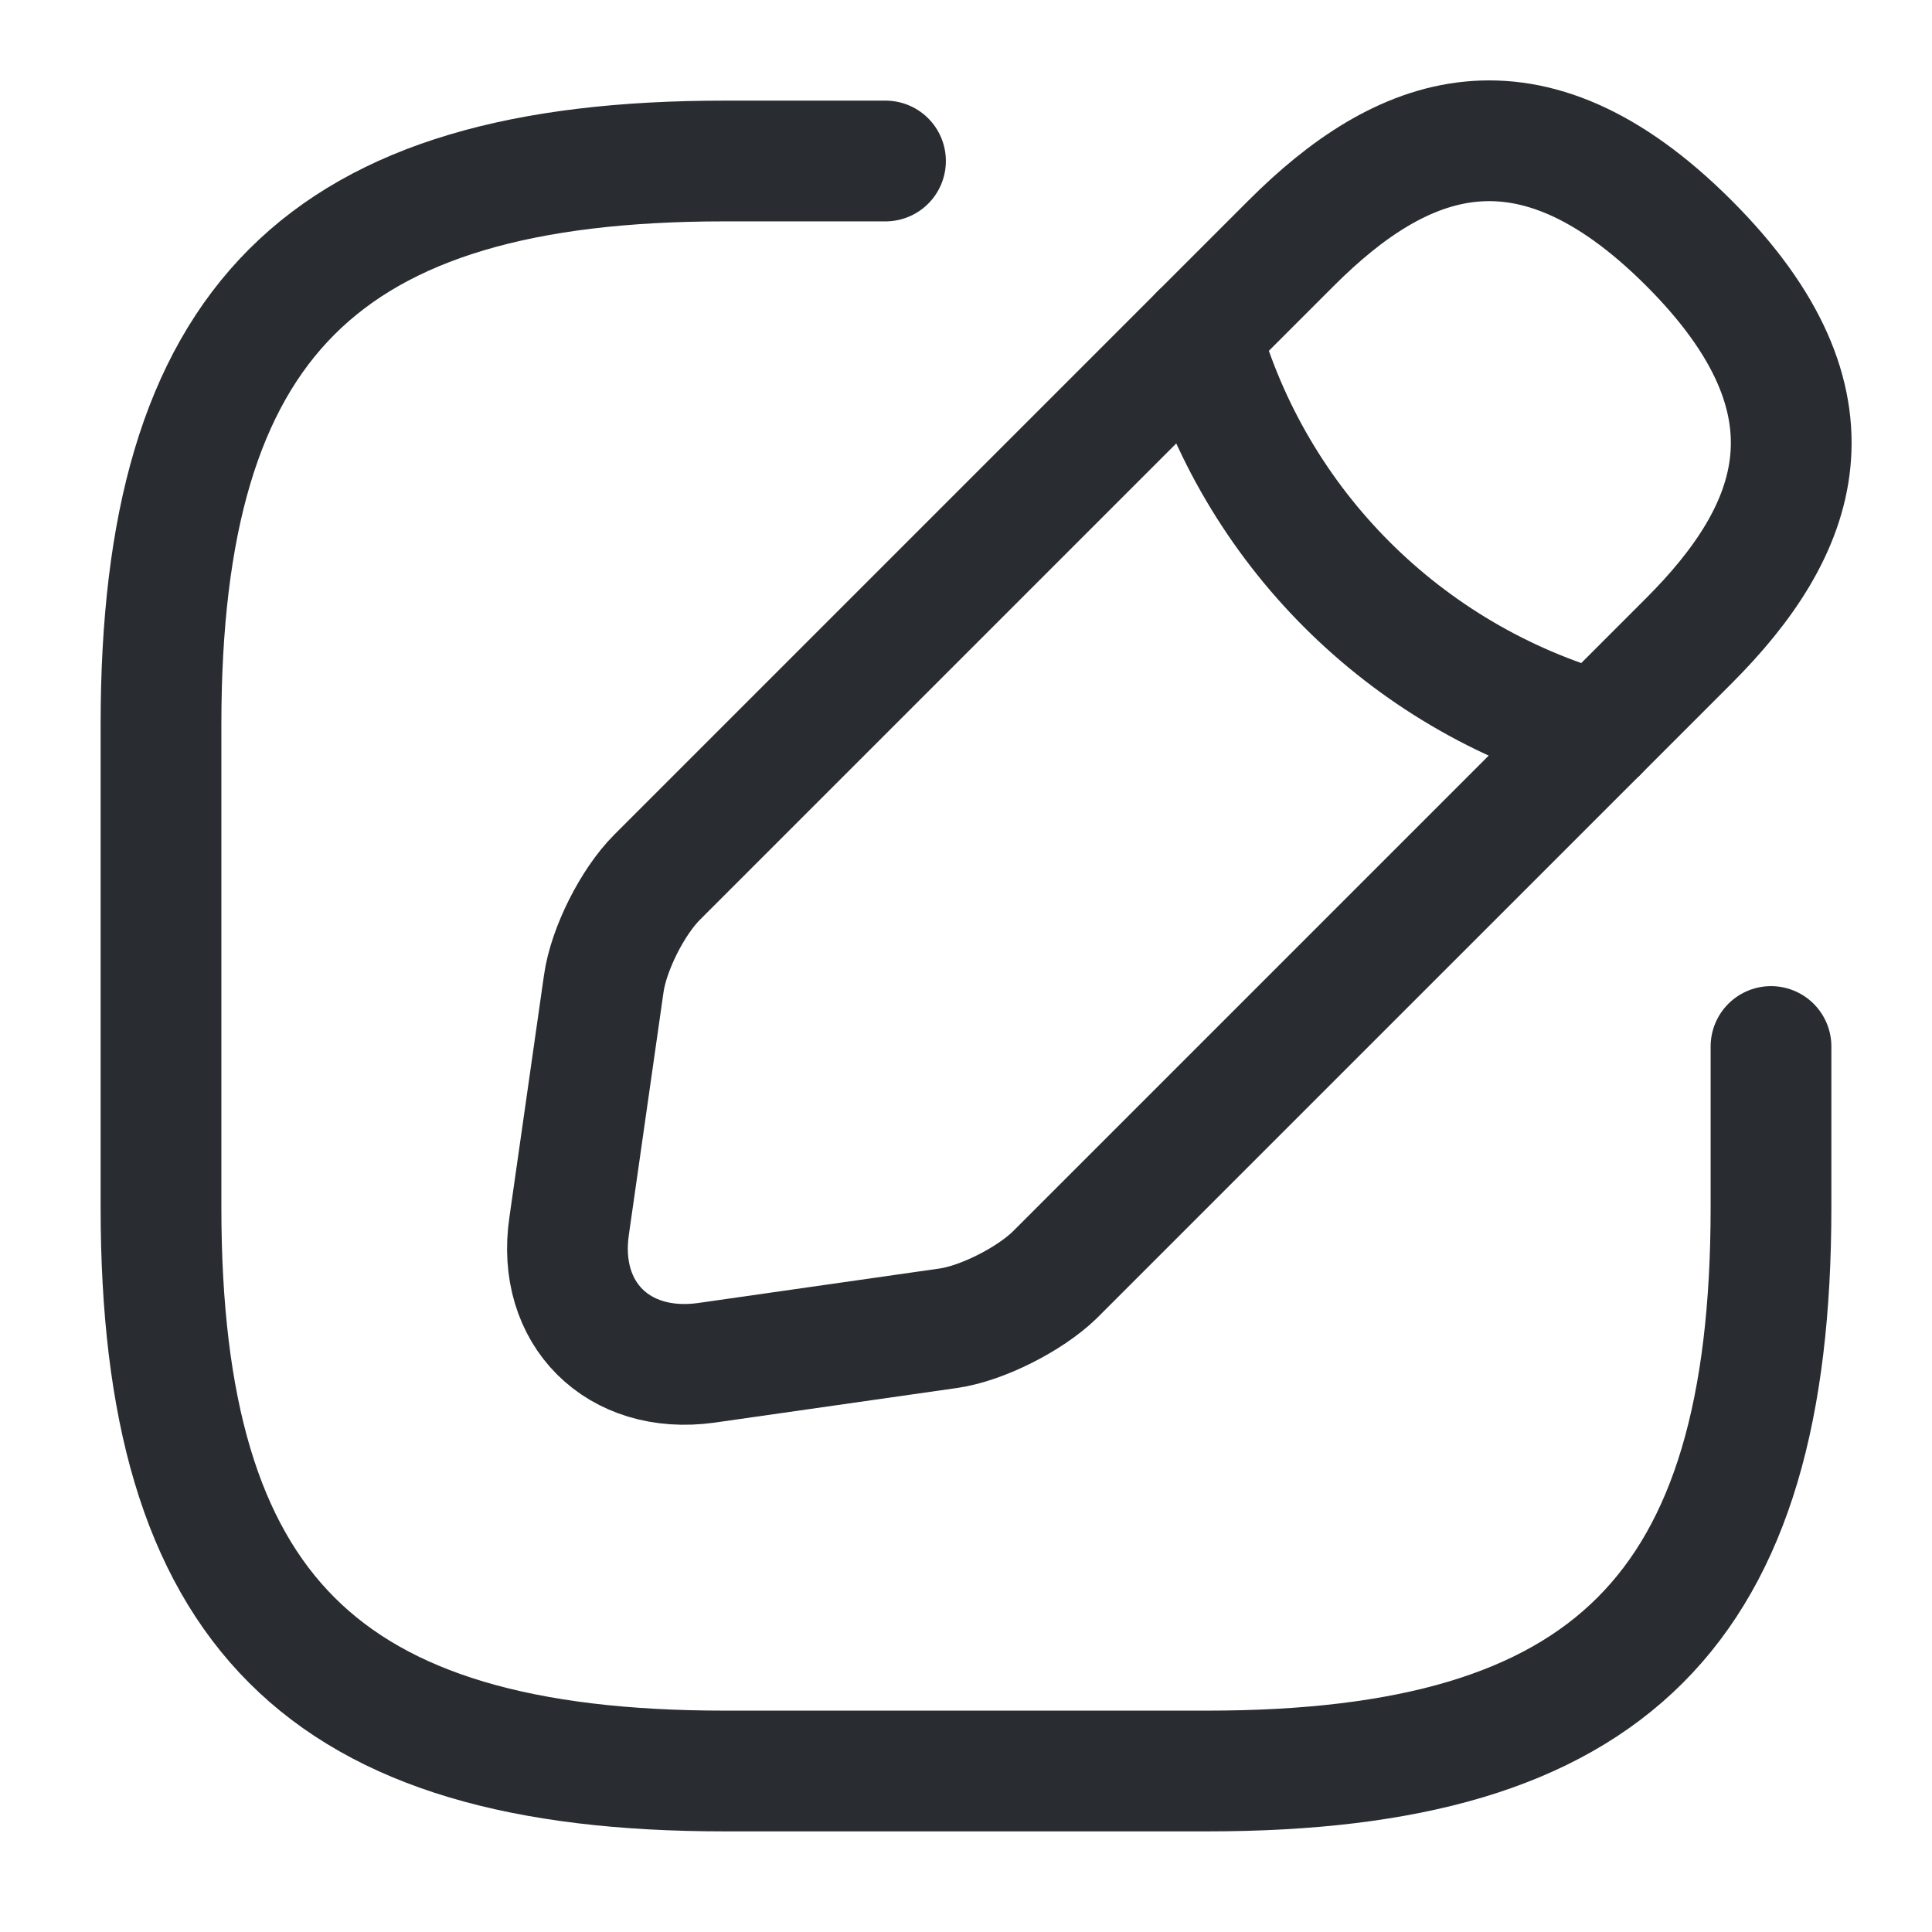
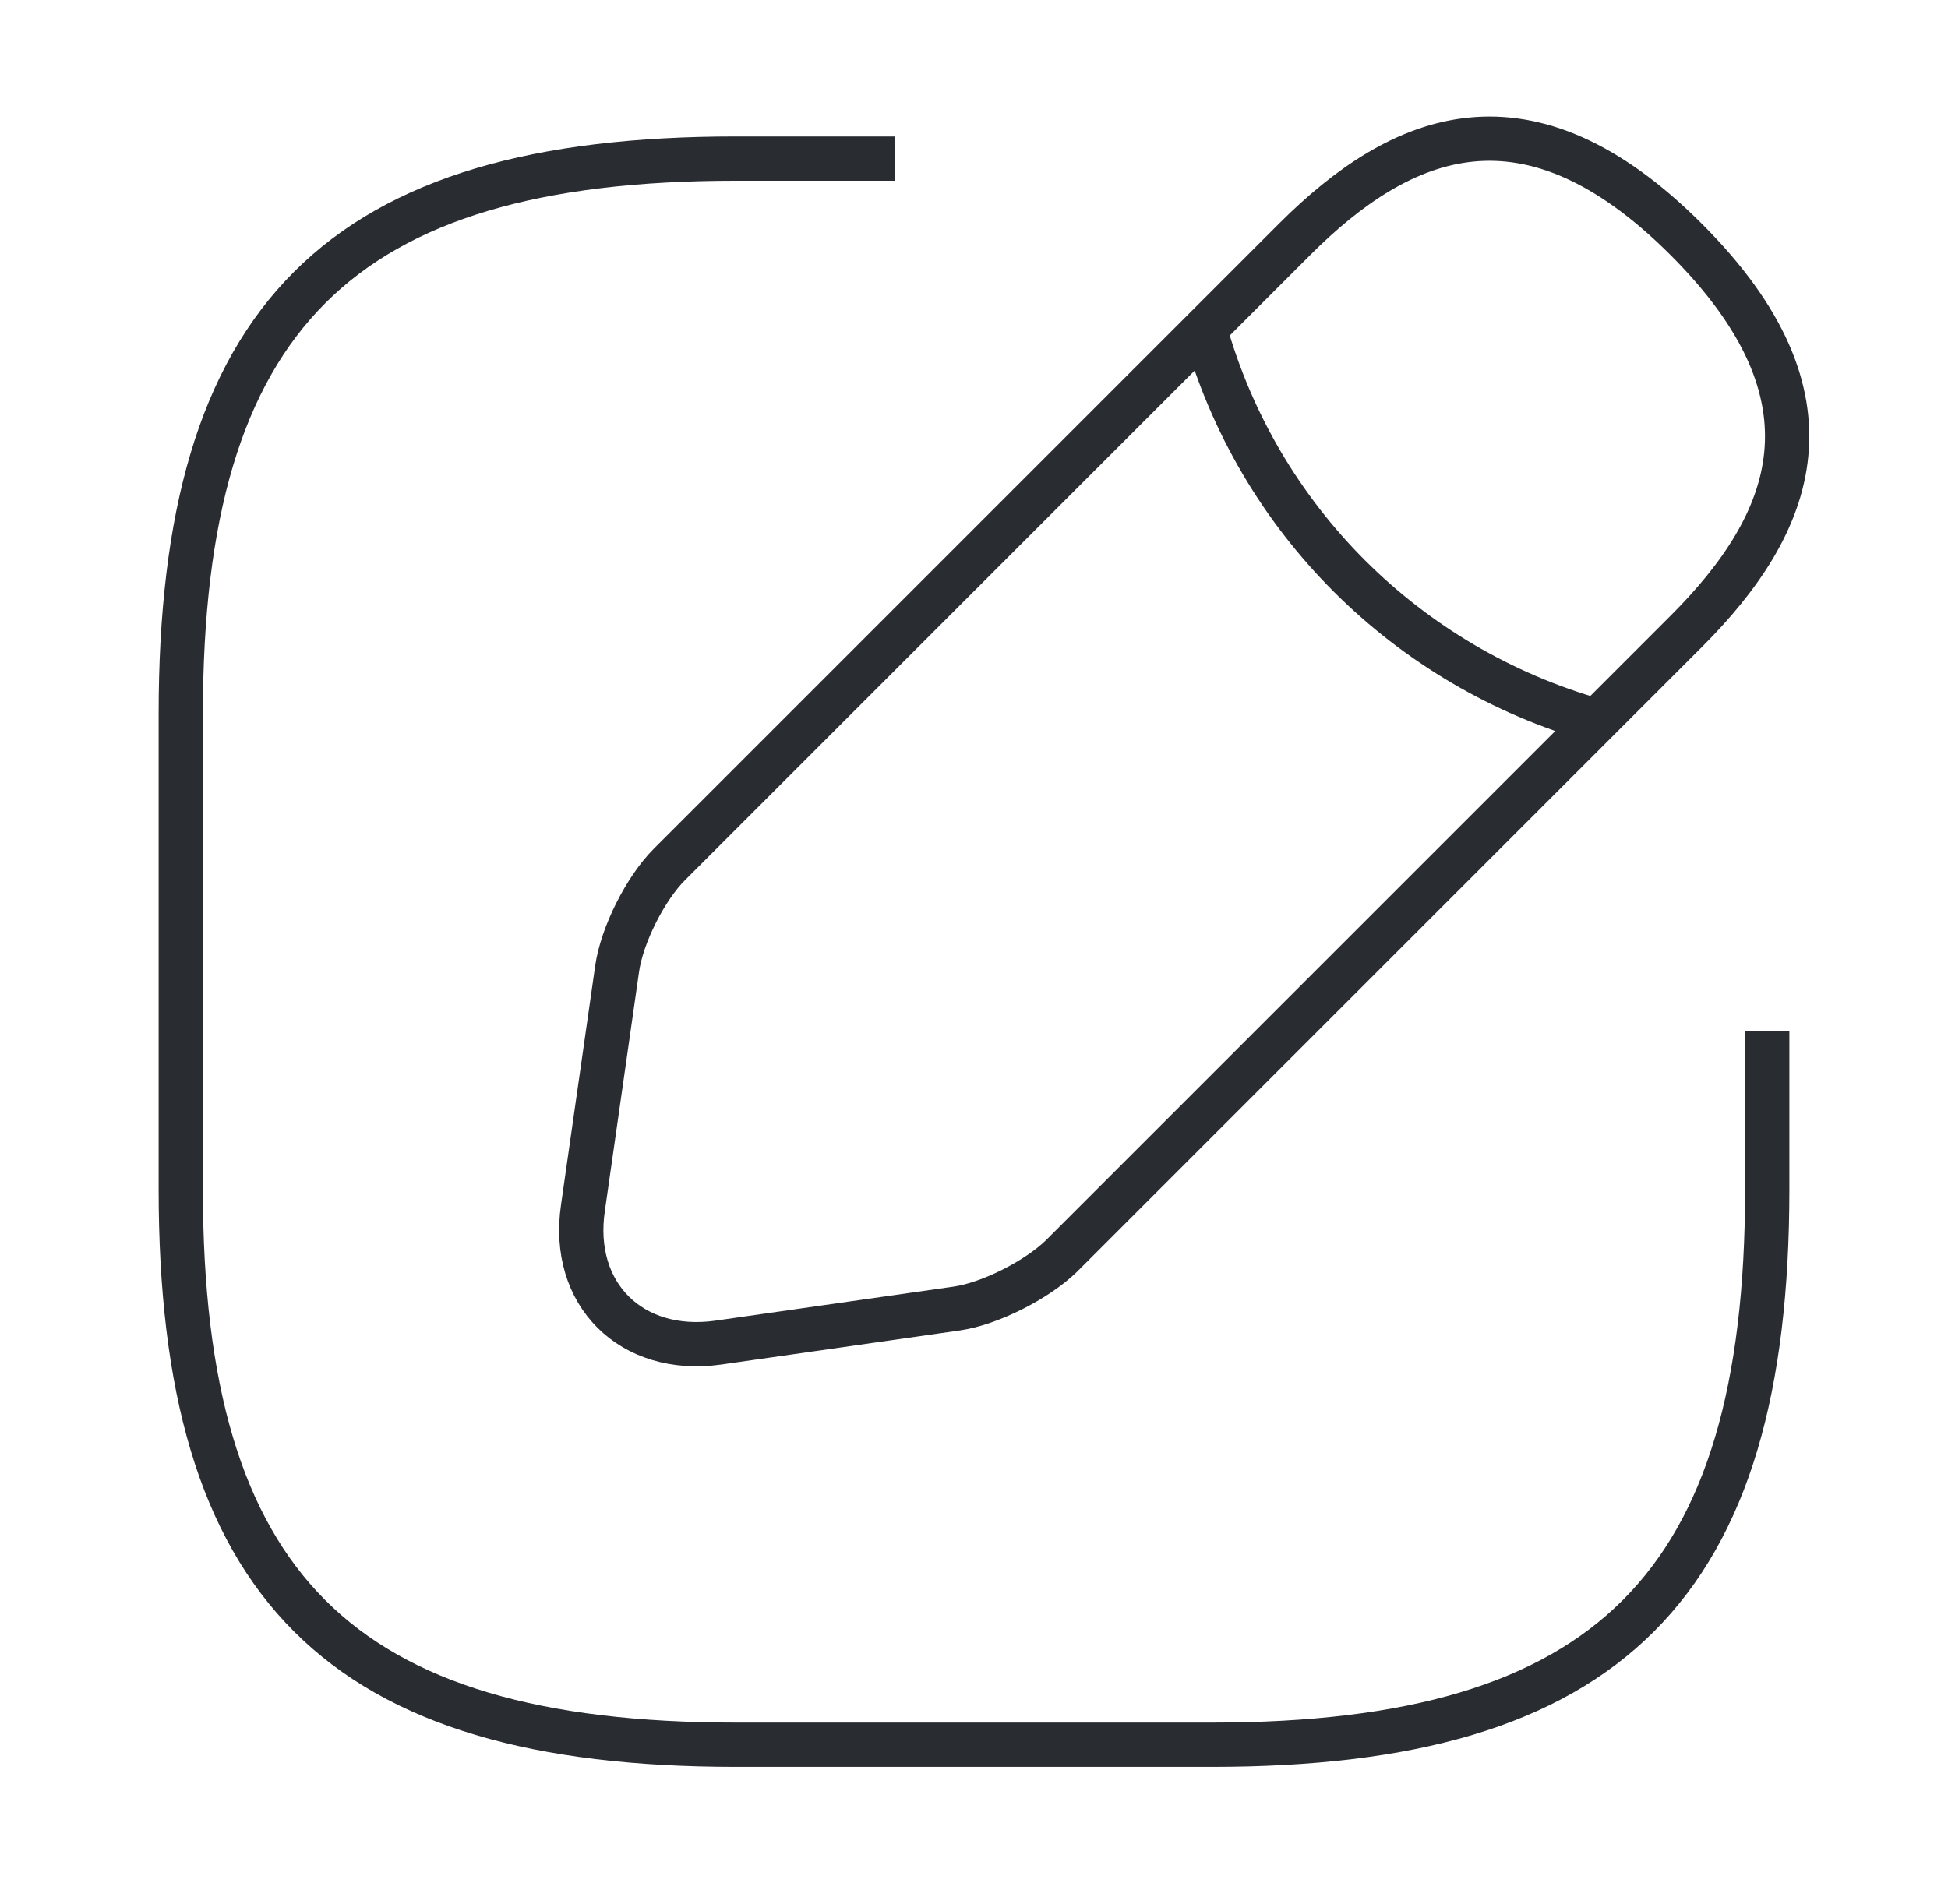
- <svg xmlns="http://www.w3.org/2000/svg" width="24" height="24" viewBox="0 0 24 24" fill="none">
-   <path d="M11 2H9C4 2 2 4 2 9V15C2 20 4 22 9 22H15C20 22 22 20 22 15V13" stroke="#292D32" stroke-width="1.5" stroke-linecap="round" stroke-linejoin="round" />
-   <path d="M16.04 3.02L8.16 10.9C7.86 11.2 7.56 11.79 7.5 12.22L7.07 15.23C6.91 16.32 7.68 17.08 8.77 16.93L11.78 16.5C12.2 16.44 12.79 16.14 13.1 15.84L20.98 7.96C22.34 6.6 22.98 5.02 20.98 3.02C18.98 1.02 17.4 1.66 16.04 3.02Z" stroke="#292D32" stroke-width="1.5" stroke-miterlimit="10" stroke-linecap="round" stroke-linejoin="round" />
-   <path d="M14.91 4.15C15.58 6.54 17.45 8.41 19.85 9.09" stroke="#292D32" stroke-width="1.5" stroke-miterlimit="10" stroke-linecap="round" stroke-linejoin="round" />
+ <svg xmlns="http://www.w3.org/2000/svg" width="44" height="43" viewBox="0 0 44 43" fill="none">
+   <path d="M20.208 3.583H16.625C7.667 3.583 4.083 7.166 4.083 16.124V26.874C4.083 35.833 7.667 39.416 16.625 39.416H27.375C36.333 39.416 39.917 35.833 39.917 26.874V23.291" stroke="#292D32" strokeWidth="3.015" strokeLinecap="round" strokeLinejoin="round" />
+   <path d="M29.238 5.411L15.12 19.529C14.582 20.067 14.045 21.124 13.938 21.894L13.167 27.287C12.88 29.24 14.26 30.602 16.213 30.333L21.606 29.562C22.358 29.455 23.415 28.918 23.971 28.38L38.089 14.262C40.526 11.825 41.672 8.994 38.089 5.411C34.506 1.827 31.675 2.974 29.238 5.411Z" stroke="#292D32" strokeWidth="3.015" stroke-miterlimit="10" strokeLinecap="round" strokeLinejoin="round" />
+   <path d="M27.214 7.436C28.414 11.719 31.765 15.069 36.065 16.287" stroke="#292D32" strokeWidth="3.015" stroke-miterlimit="10" strokeLinecap="round" strokeLinejoin="round" />
</svg>
